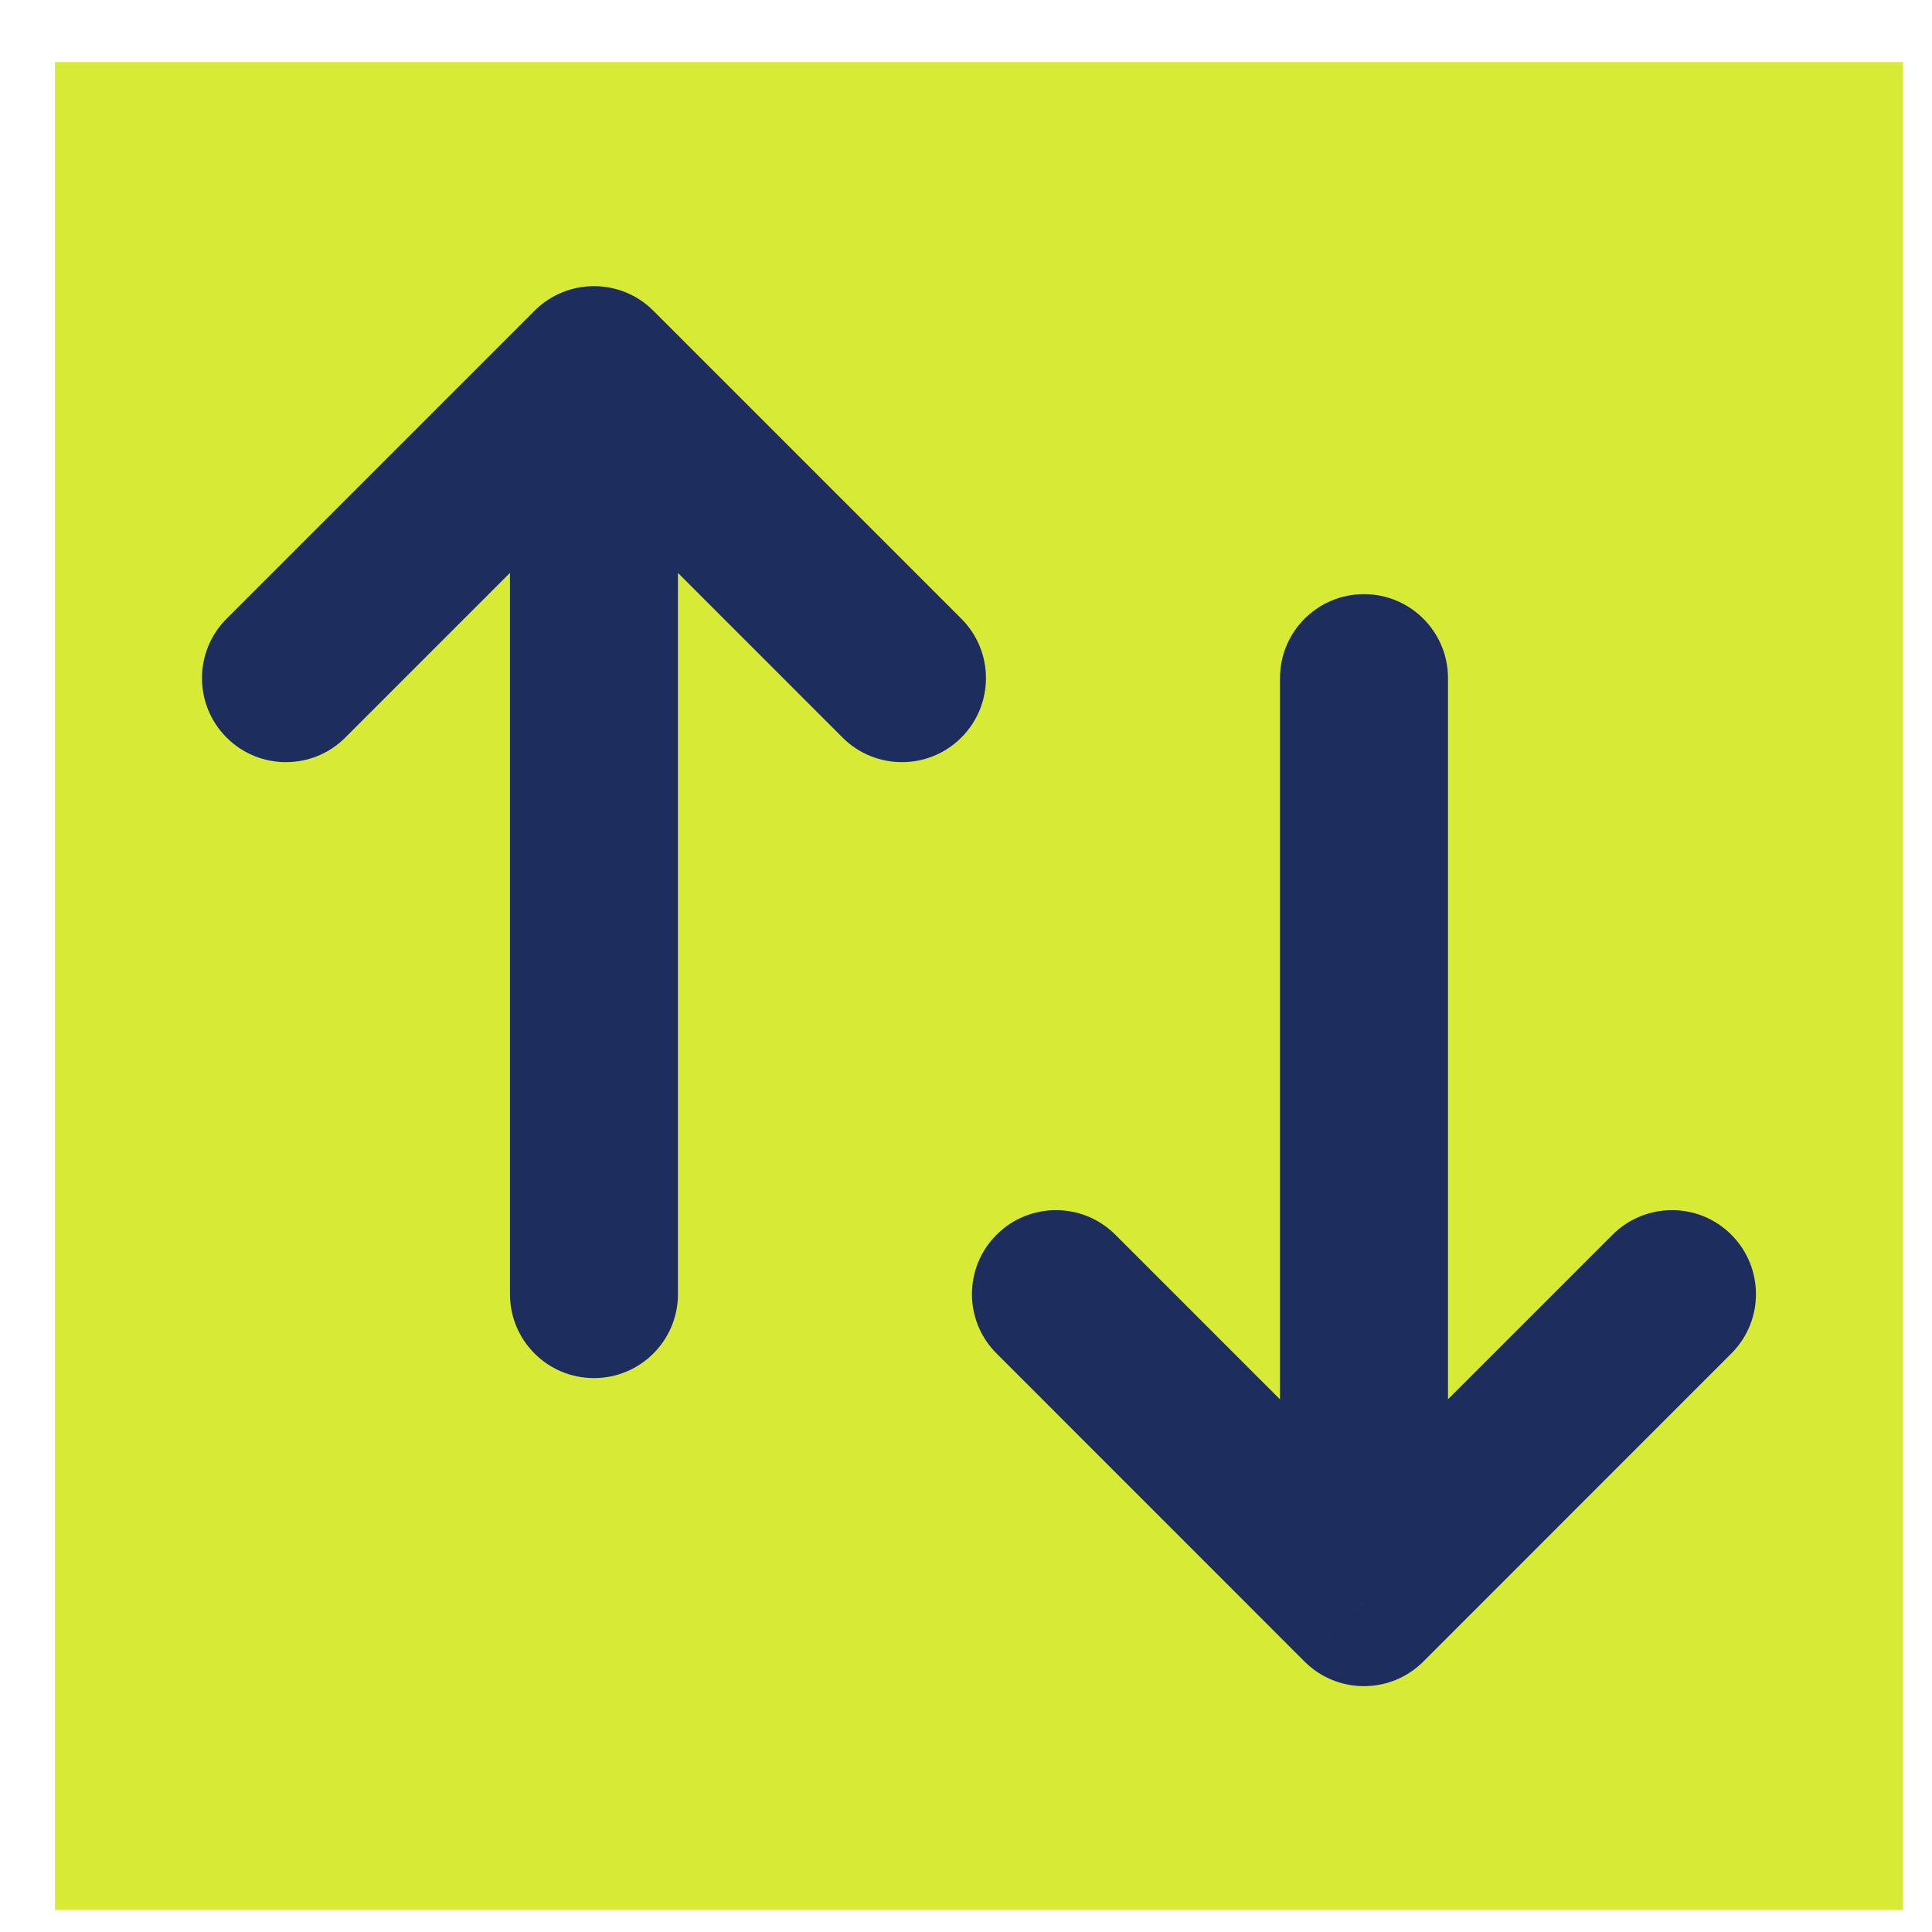
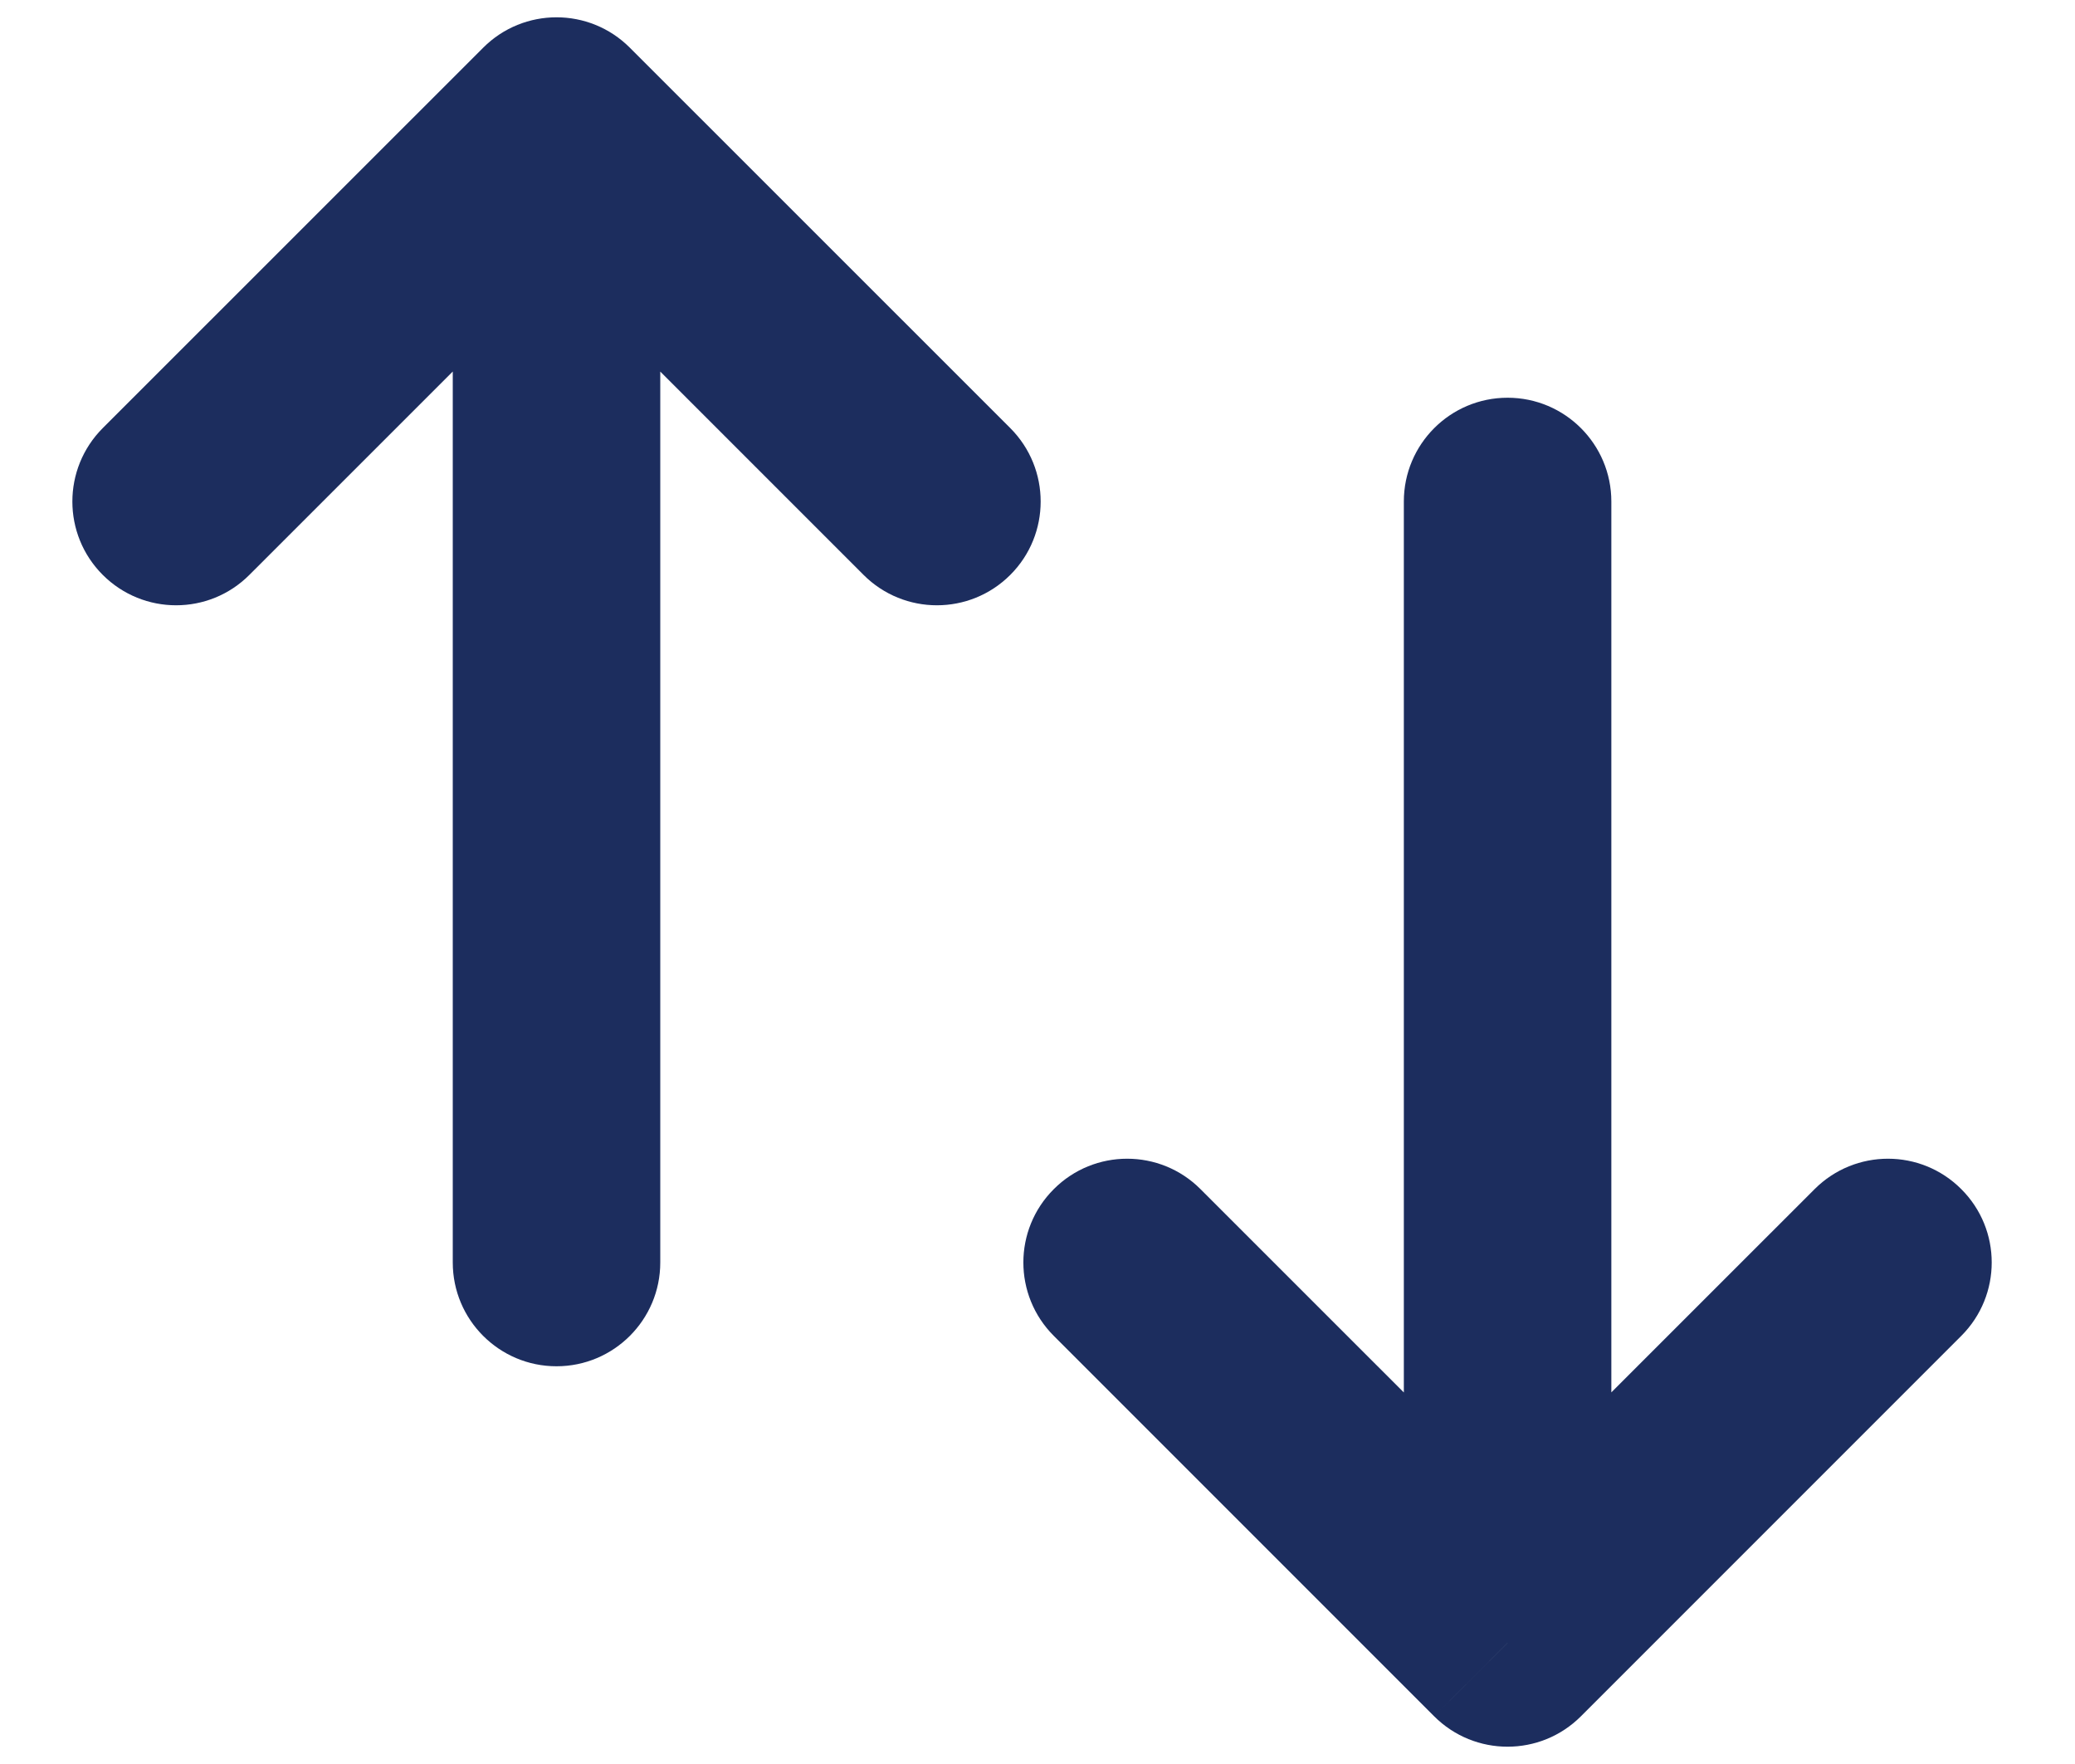
- <svg xmlns="http://www.w3.org/2000/svg" width="23" height="23" viewBox="0 0 23 23" fill="none">
-   <rect width="22" height="22" transform="translate(0.654297 0.738281)" fill="#D7EB36" />
-   <path d="M6.071 15.406C6.071 15.959 6.519 16.406 7.071 16.406C7.623 16.406 8.071 15.959 8.071 15.406H6.071ZM7.071 4.406L7.778 3.699C7.388 3.309 6.754 3.309 6.364 3.699L7.071 4.406ZM2.697 7.366C2.307 7.756 2.307 8.389 2.697 8.78C3.088 9.171 3.721 9.171 4.111 8.78L2.697 7.366ZM10.03 8.78C10.421 9.171 11.054 9.171 11.445 8.78C11.835 8.389 11.835 7.756 11.445 7.366L10.03 8.78ZM17.238 8.073C17.238 7.521 16.79 7.073 16.238 7.073C15.685 7.073 15.238 7.521 15.238 8.073H17.238ZM16.238 19.073L15.53 19.78C15.921 20.171 16.554 20.171 16.945 19.78L16.238 19.073ZM20.611 16.113C21.002 15.723 21.002 15.09 20.611 14.699C20.221 14.309 19.588 14.309 19.197 14.699L20.611 16.113ZM13.278 14.699C12.887 14.309 12.254 14.309 11.864 14.699C11.473 15.09 11.473 15.723 11.864 16.113L13.278 14.699ZM8.071 15.406V4.406H6.071V15.406H8.071ZM4.111 8.78L7.778 5.113L6.364 3.699L2.697 7.366L4.111 8.78ZM6.364 5.113L10.03 8.78L11.445 7.366L7.778 3.699L6.364 5.113ZM15.238 8.073V19.073H17.238V8.073H15.238ZM19.197 14.699L15.53 18.366L16.945 19.78L20.611 16.113L19.197 14.699ZM16.945 18.366L13.278 14.699L11.864 16.113L15.53 19.78L16.945 18.366Z" fill="#1C2D5E" />
+ <svg xmlns="http://www.w3.org/2000/svg" width="20" height="17" viewBox="0 0 20 17" fill="none">
+   <path d="M4.364 12.167C4.364 12.719 4.812 13.167 5.364 13.167C5.916 13.167 6.364 12.719 6.364 12.167H4.364ZM5.364 1.167L6.071 0.46C5.681 0.069 5.047 0.069 4.657 0.46L5.364 1.167ZM0.99 4.126C0.6 4.517 0.6 5.15 0.99 5.54C1.381 5.931 2.014 5.931 2.404 5.54L0.99 4.126ZM8.323 5.54C8.714 5.931 9.347 5.931 9.738 5.54C10.128 5.15 10.128 4.517 9.738 4.126L8.323 5.54ZM15.531 4.833C15.531 4.281 15.083 3.833 14.531 3.833C13.978 3.833 13.531 4.281 13.531 4.833H15.531ZM14.531 15.833L13.823 16.54C14.214 16.931 14.847 16.931 15.238 16.54L14.531 15.833ZM18.904 12.874C19.295 12.483 19.295 11.85 18.904 11.46C18.514 11.069 17.881 11.069 17.49 11.46L18.904 12.874ZM11.571 11.46C11.181 11.069 10.547 11.069 10.157 11.46C9.766 11.85 9.766 12.483 10.157 12.874L11.571 11.46ZM6.364 12.167V1.167H4.364V12.167H6.364ZM2.404 5.54L6.071 1.874L4.657 0.46L0.99 4.126L2.404 5.54ZM4.657 1.874L8.323 5.54L9.738 4.126L6.071 0.46L4.657 1.874ZM13.531 4.833V15.833H15.531V4.833H13.531ZM17.49 11.46L13.823 15.126L15.238 16.54L18.904 12.874L17.49 11.46ZM15.238 15.126L11.571 11.46L10.157 12.874L13.823 16.54L15.238 15.126Z" fill="#1C2D5E" />
</svg>
